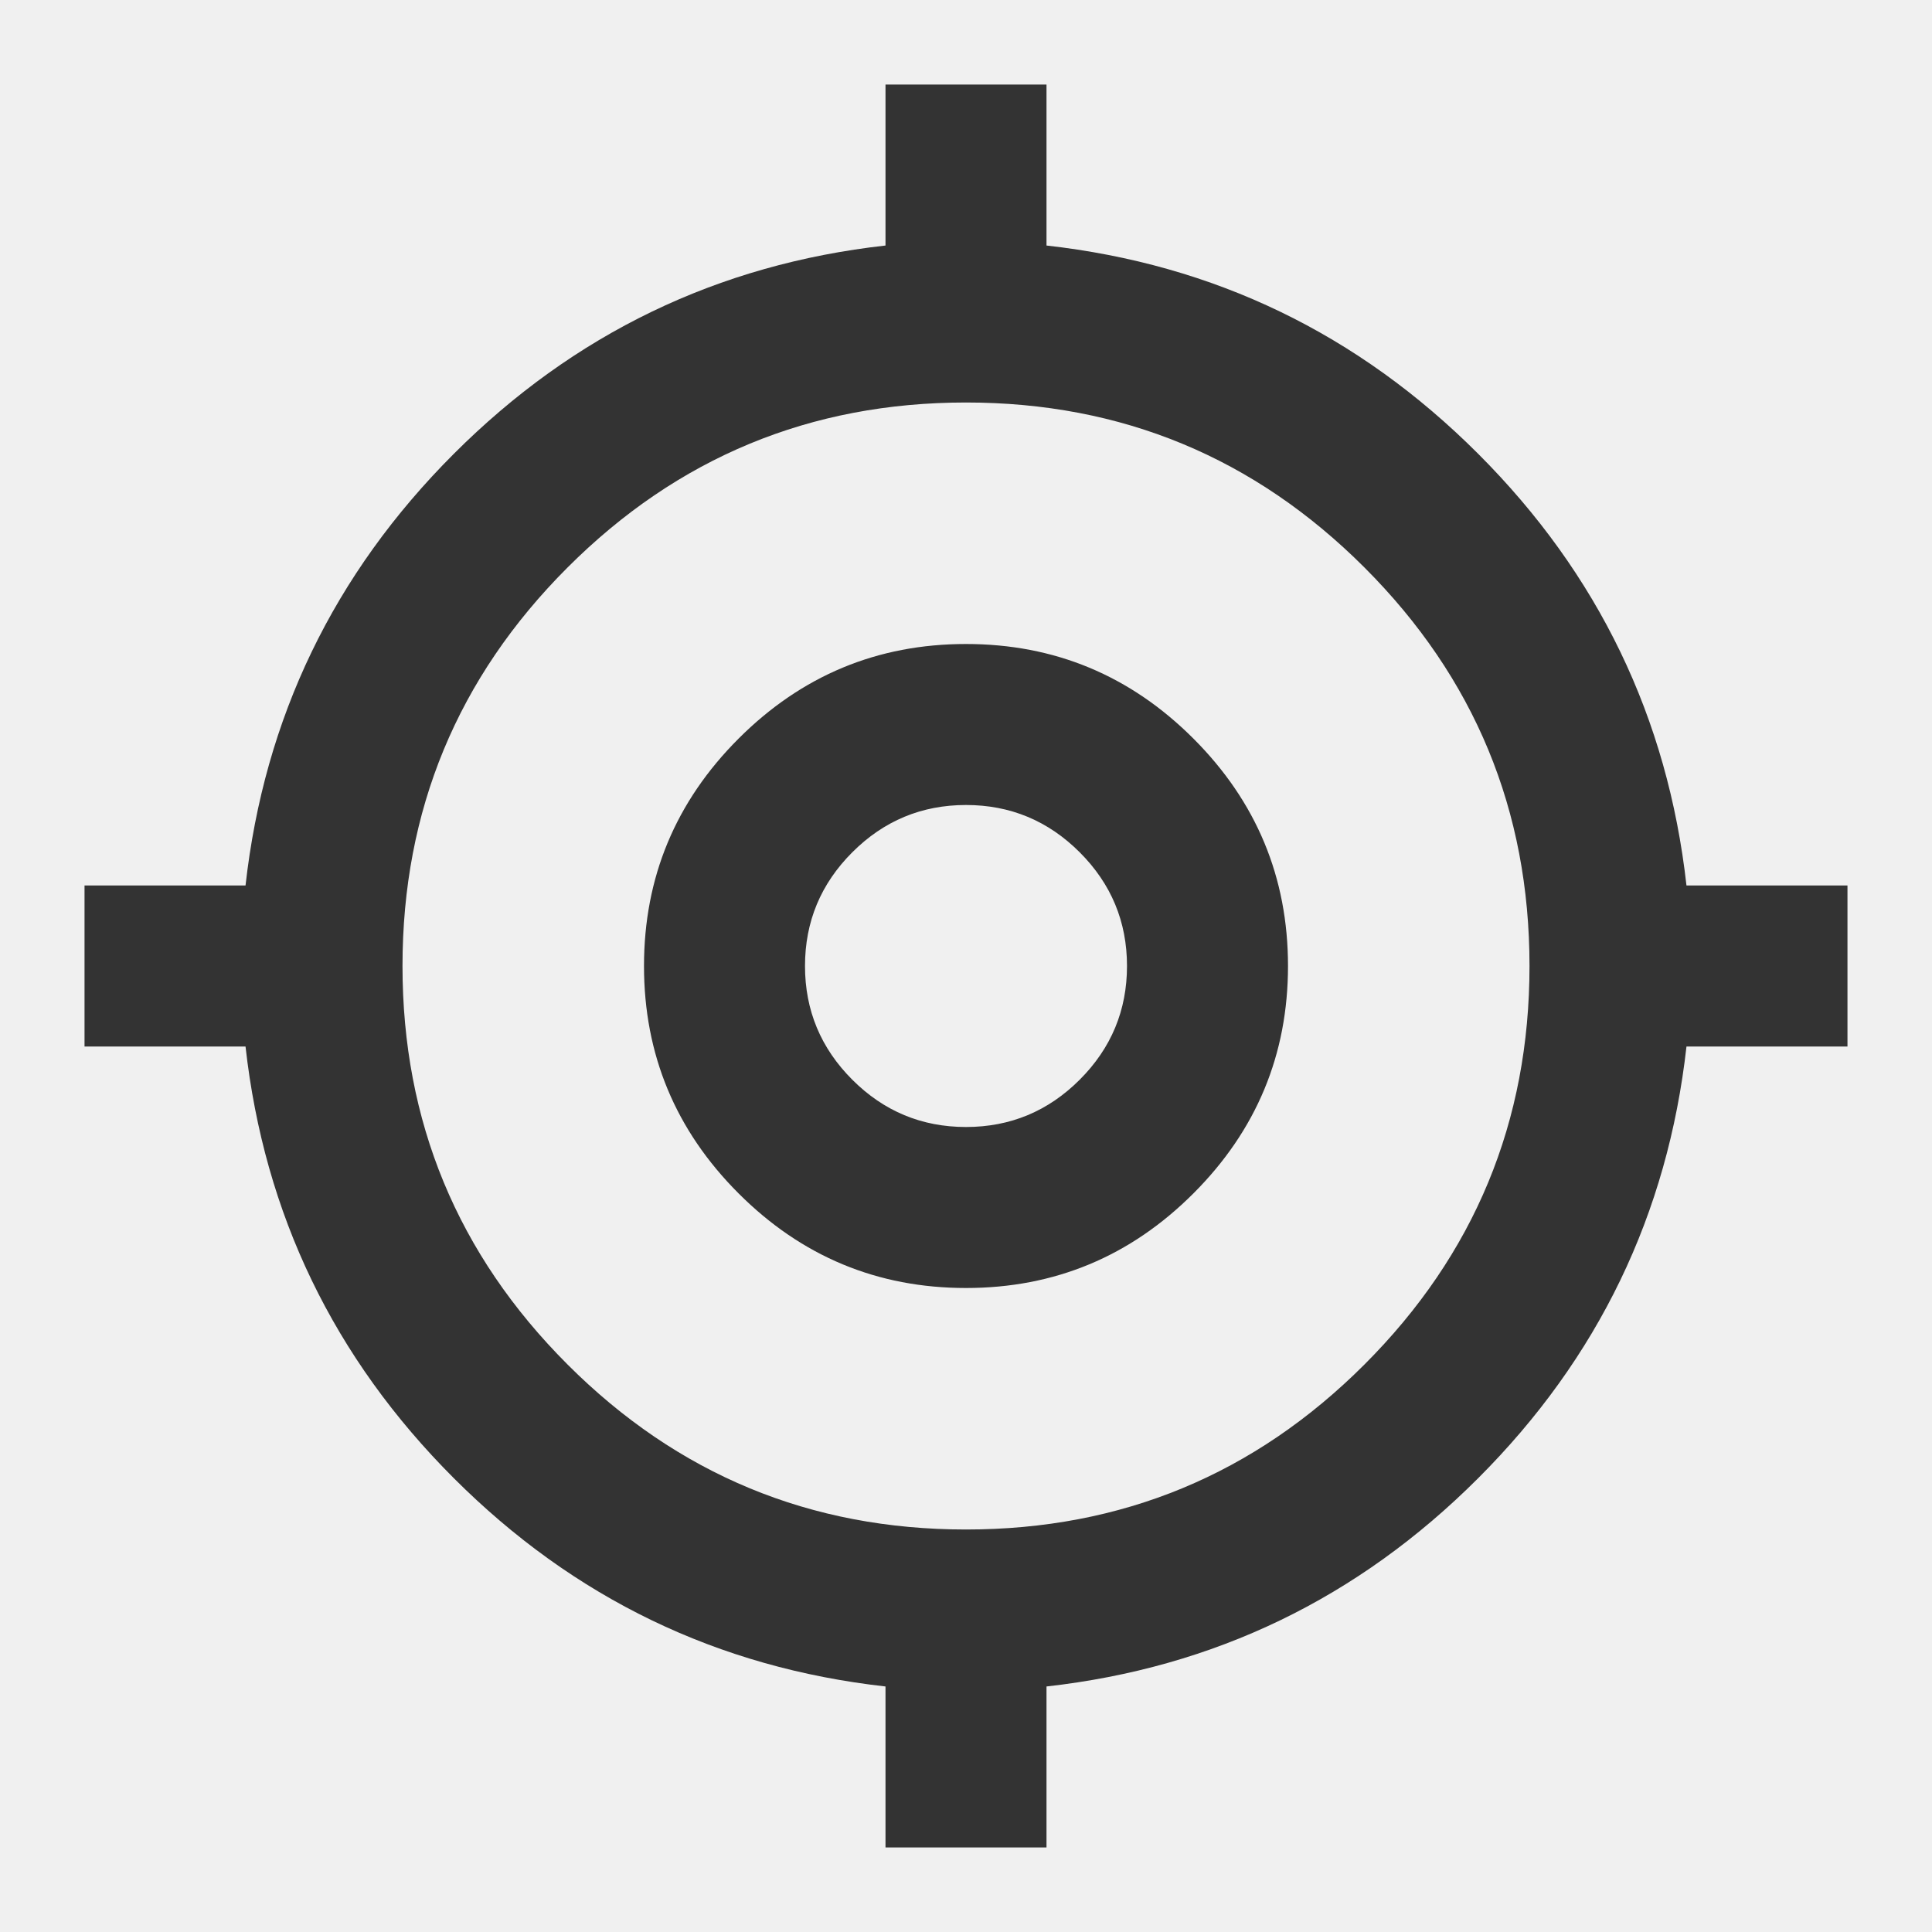
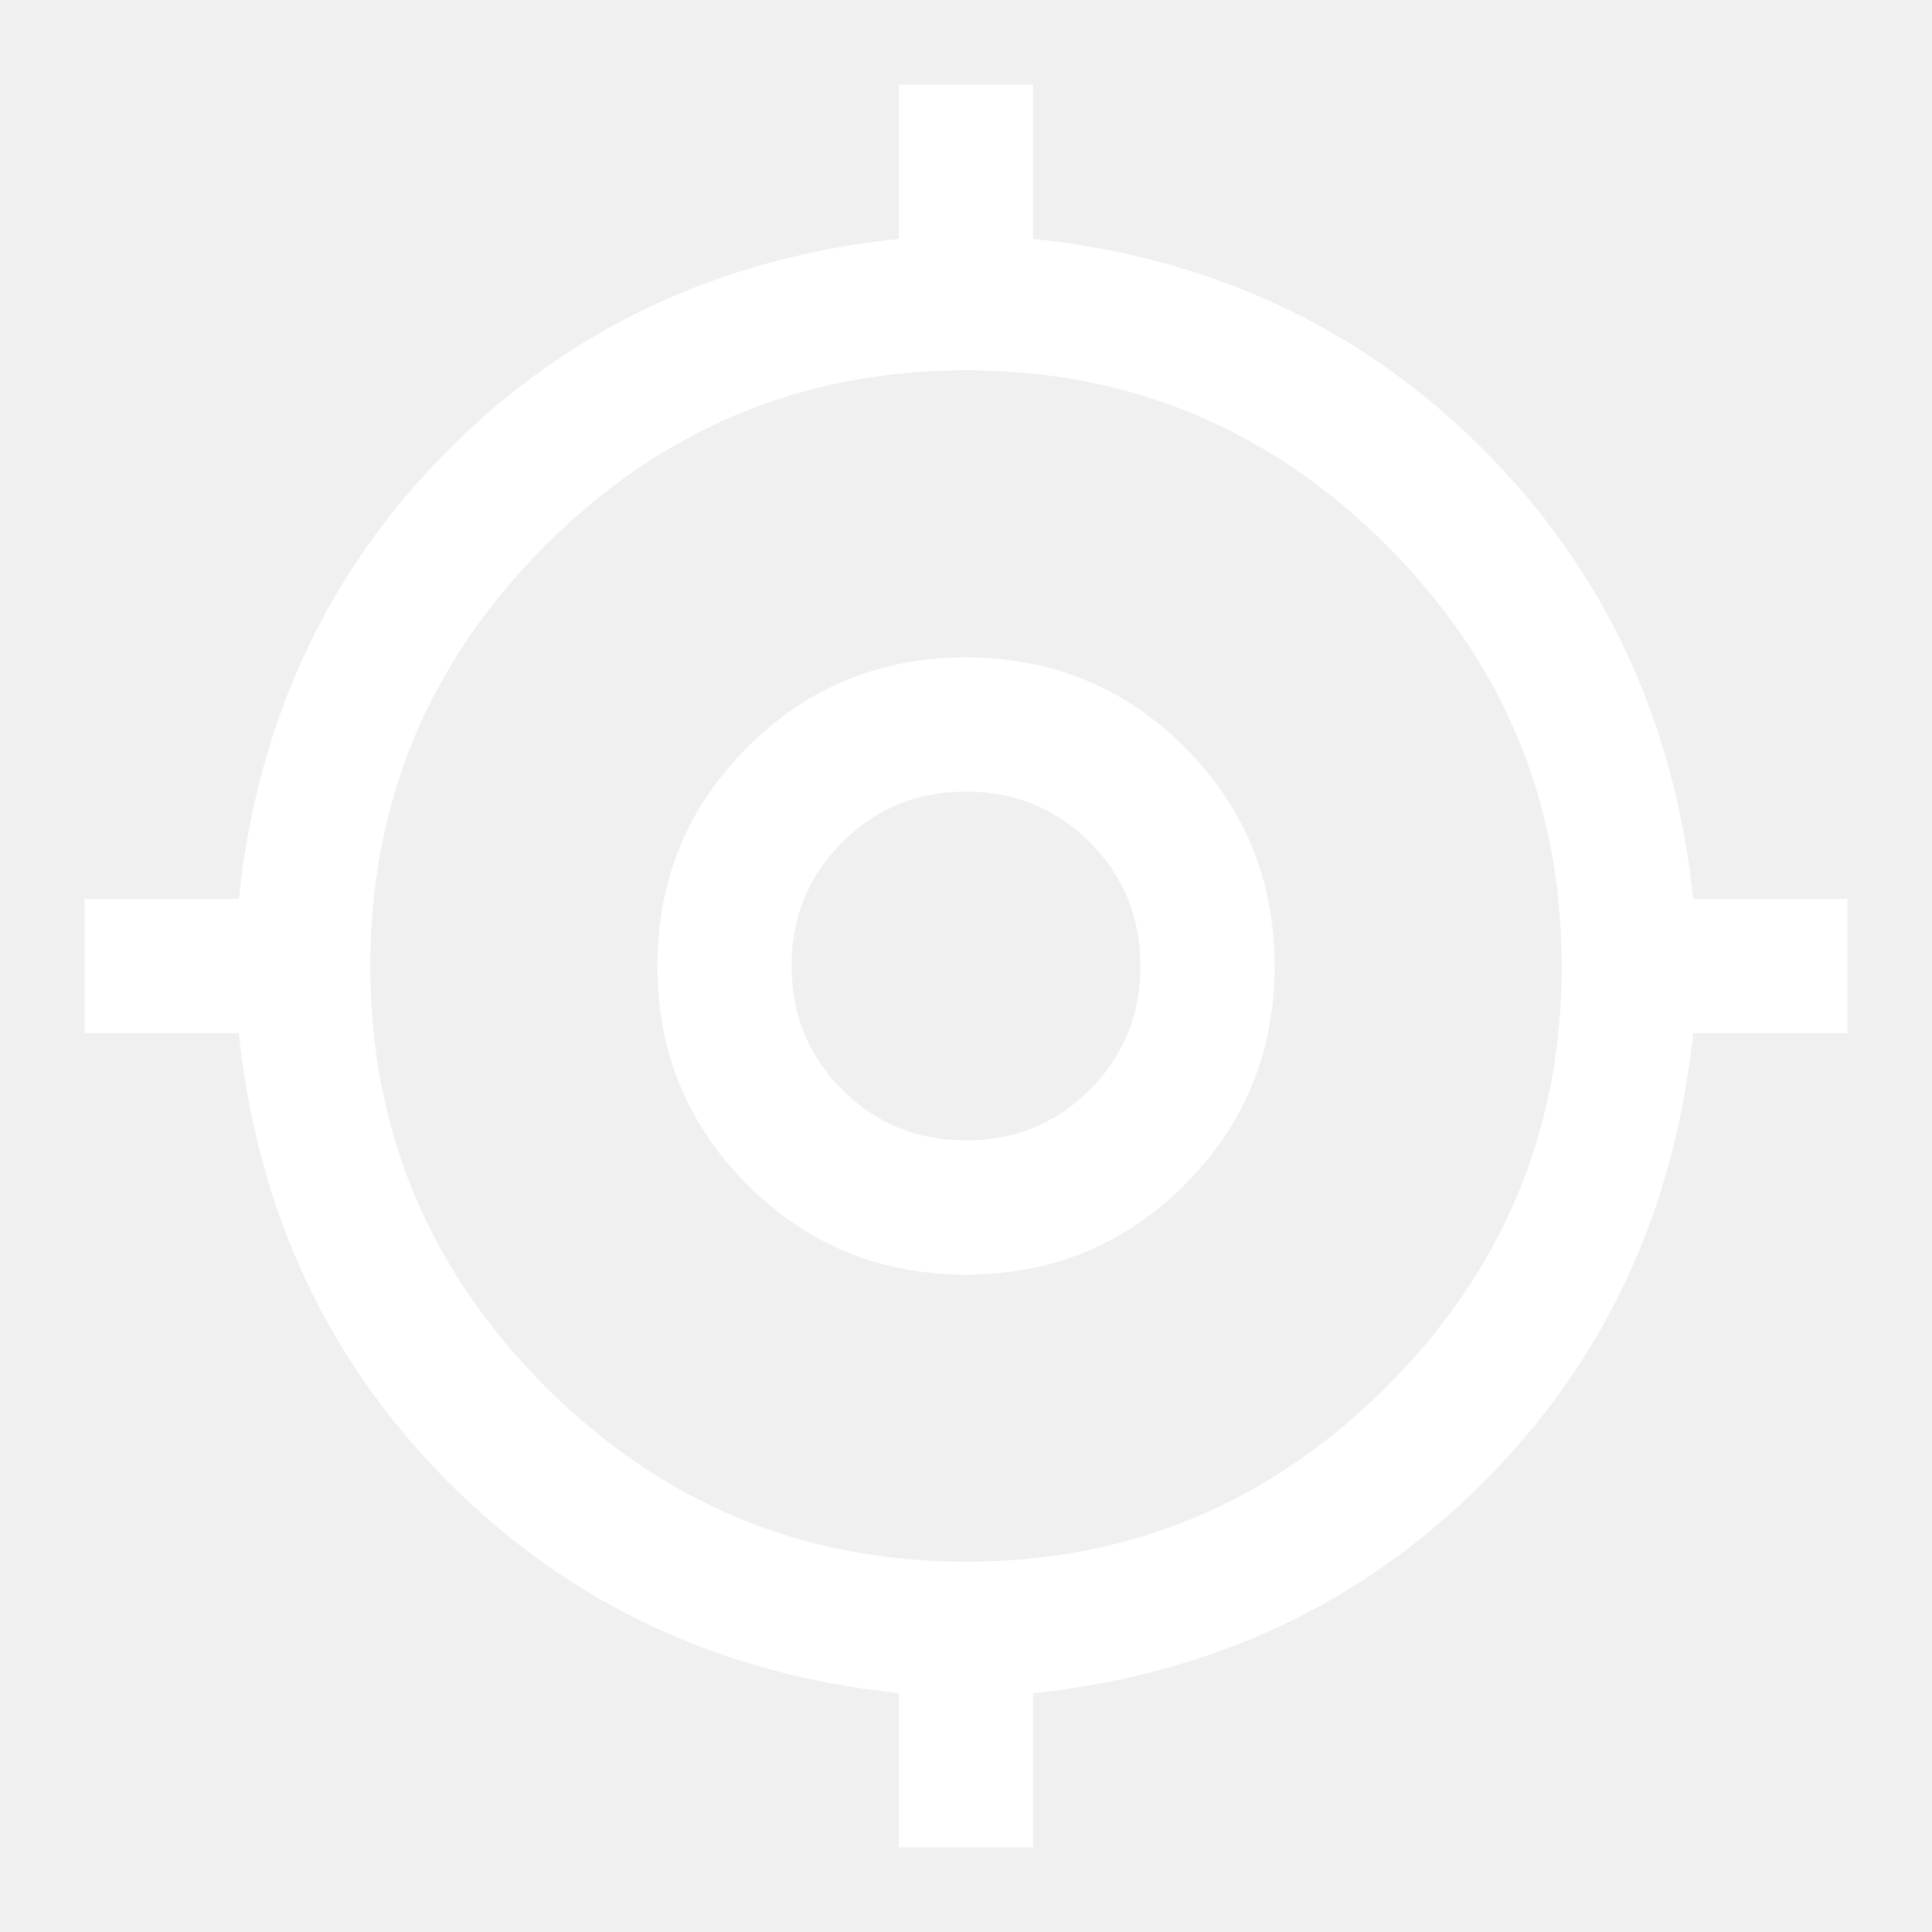
- <svg xmlns="http://www.w3.org/2000/svg" height="24px" viewBox="0 -960 960 960" width="24px" fill="#333">
-   <path d="M440-42v-80q-125-14-214.5-103.5T122-440H42v-80h80q14-125 103.5-214.5T440-838v-80h80v80q125 14 214.5 103.5T838-520h80v80h-80q-14 125-103.5 214.5T520-122v80h-80Zm40-158q116 0 198-82t82-198q0-116-82-198t-198-82q-116 0-198 82t-82 198q0 116 82 198t198 82Zm0-120q-66 0-113-47t-47-113q0-66 47-113t113-47q66 0 113 47t47 113q0 66-47 113t-113 47Zm0-80q33 0 56.5-23.5T560-480q0-33-23.5-56.5T480-560q-33 0-56.5 23.5T400-480q0 33 23.5 56.5T480-400Zm0-80Z" />
+ <svg xmlns="http://www.w3.org/2000/svg" height="40px" viewBox="0 -960 960 960" width="40px" fill="#fff">
+   <path d="M446.67-42v-76.67q-133-14-223.5-104.5t-104.5-223.5H42v-66.66h76.67q14-133 104.5-223.5t223.5-104.5V-918h66.66v76.67q133 14 223.5 104.5t104.5 223.5H918v66.66h-76.67q-14 133-104.5 223.5t-223.5 104.5V-42h-66.66ZM480-184q122 0 209-87t87-209q0-122-87-209t-209-87q-122 0-209 87t-87 209q0 122 87 209t209 87Zm0-142.67q-64 0-108.67-44.66Q326.67-416 326.67-480t44.66-108.67Q416-633.33 480-633.33t108.67 44.66Q633.33-544 633.33-480t-44.66 108.67Q544-326.67 480-326.67Zm0-66.66q36.33 0 61.5-25.17t25.17-61.5q0-36.33-25.17-61.5T480-566.67q-36.33 0-61.5 25.17T393.33-480q0 36.33 25.17 61.5t61.5 25.17Zm0-86.67Z" />
</svg>
